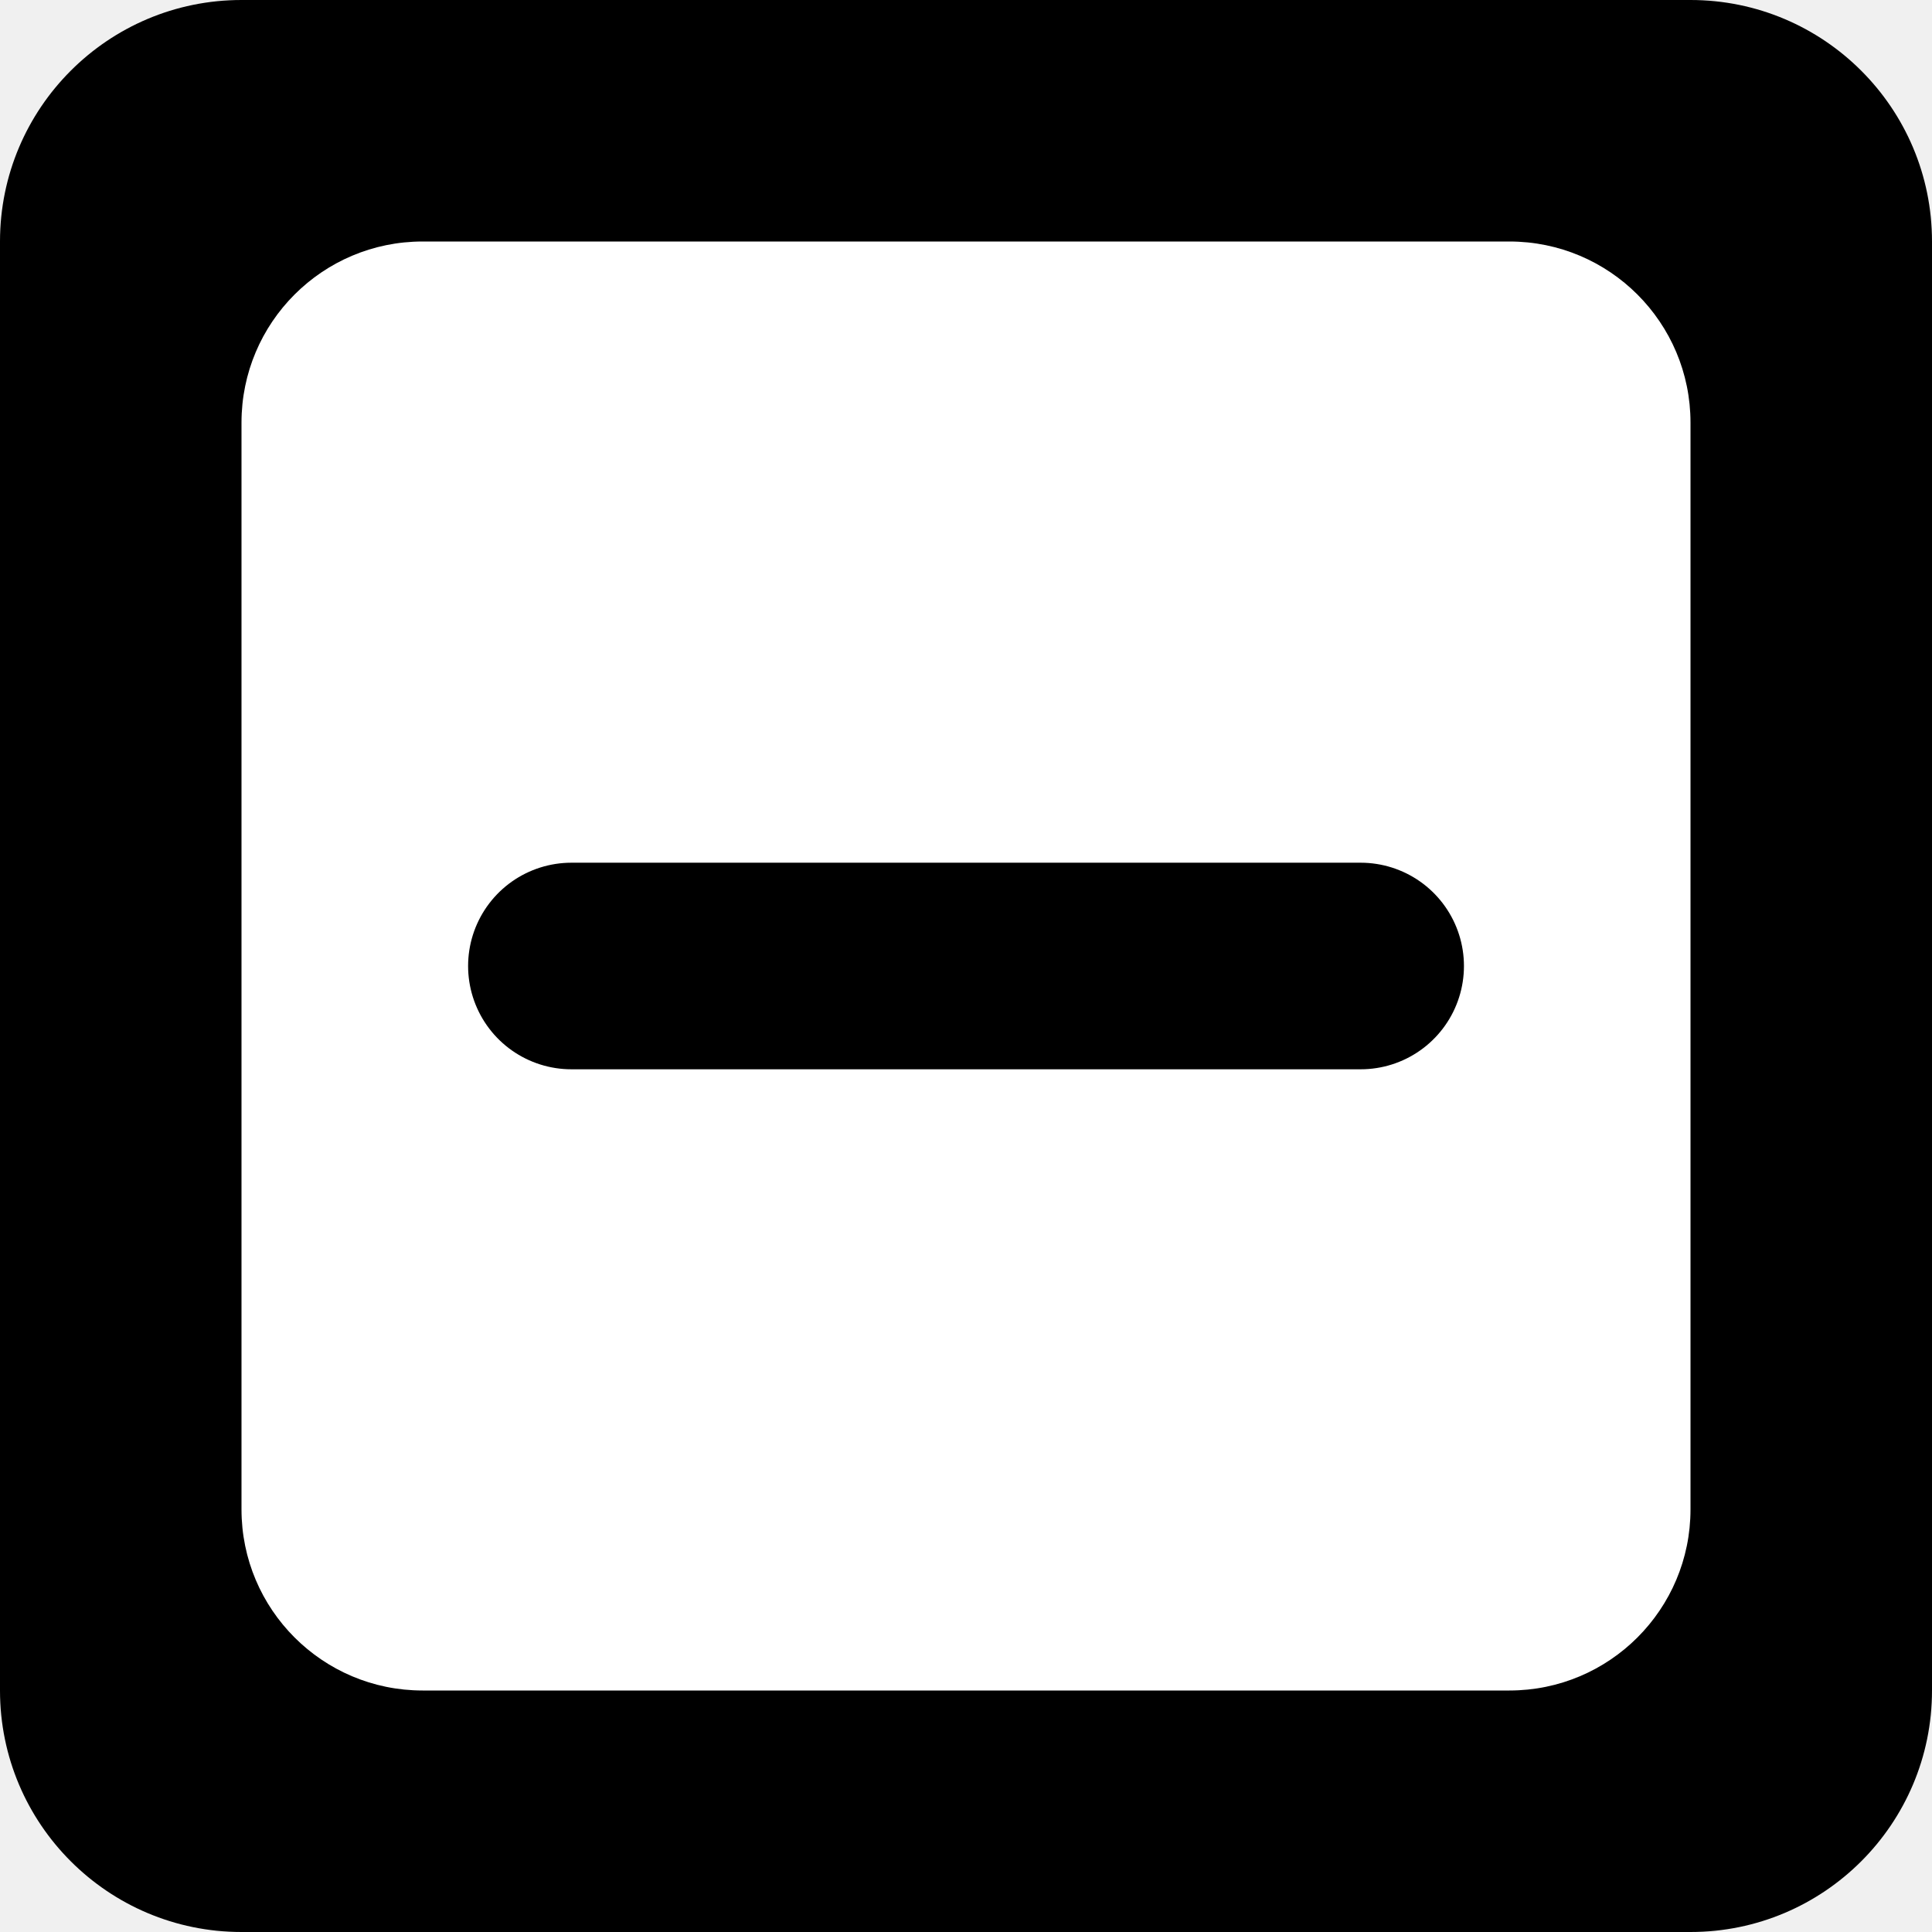
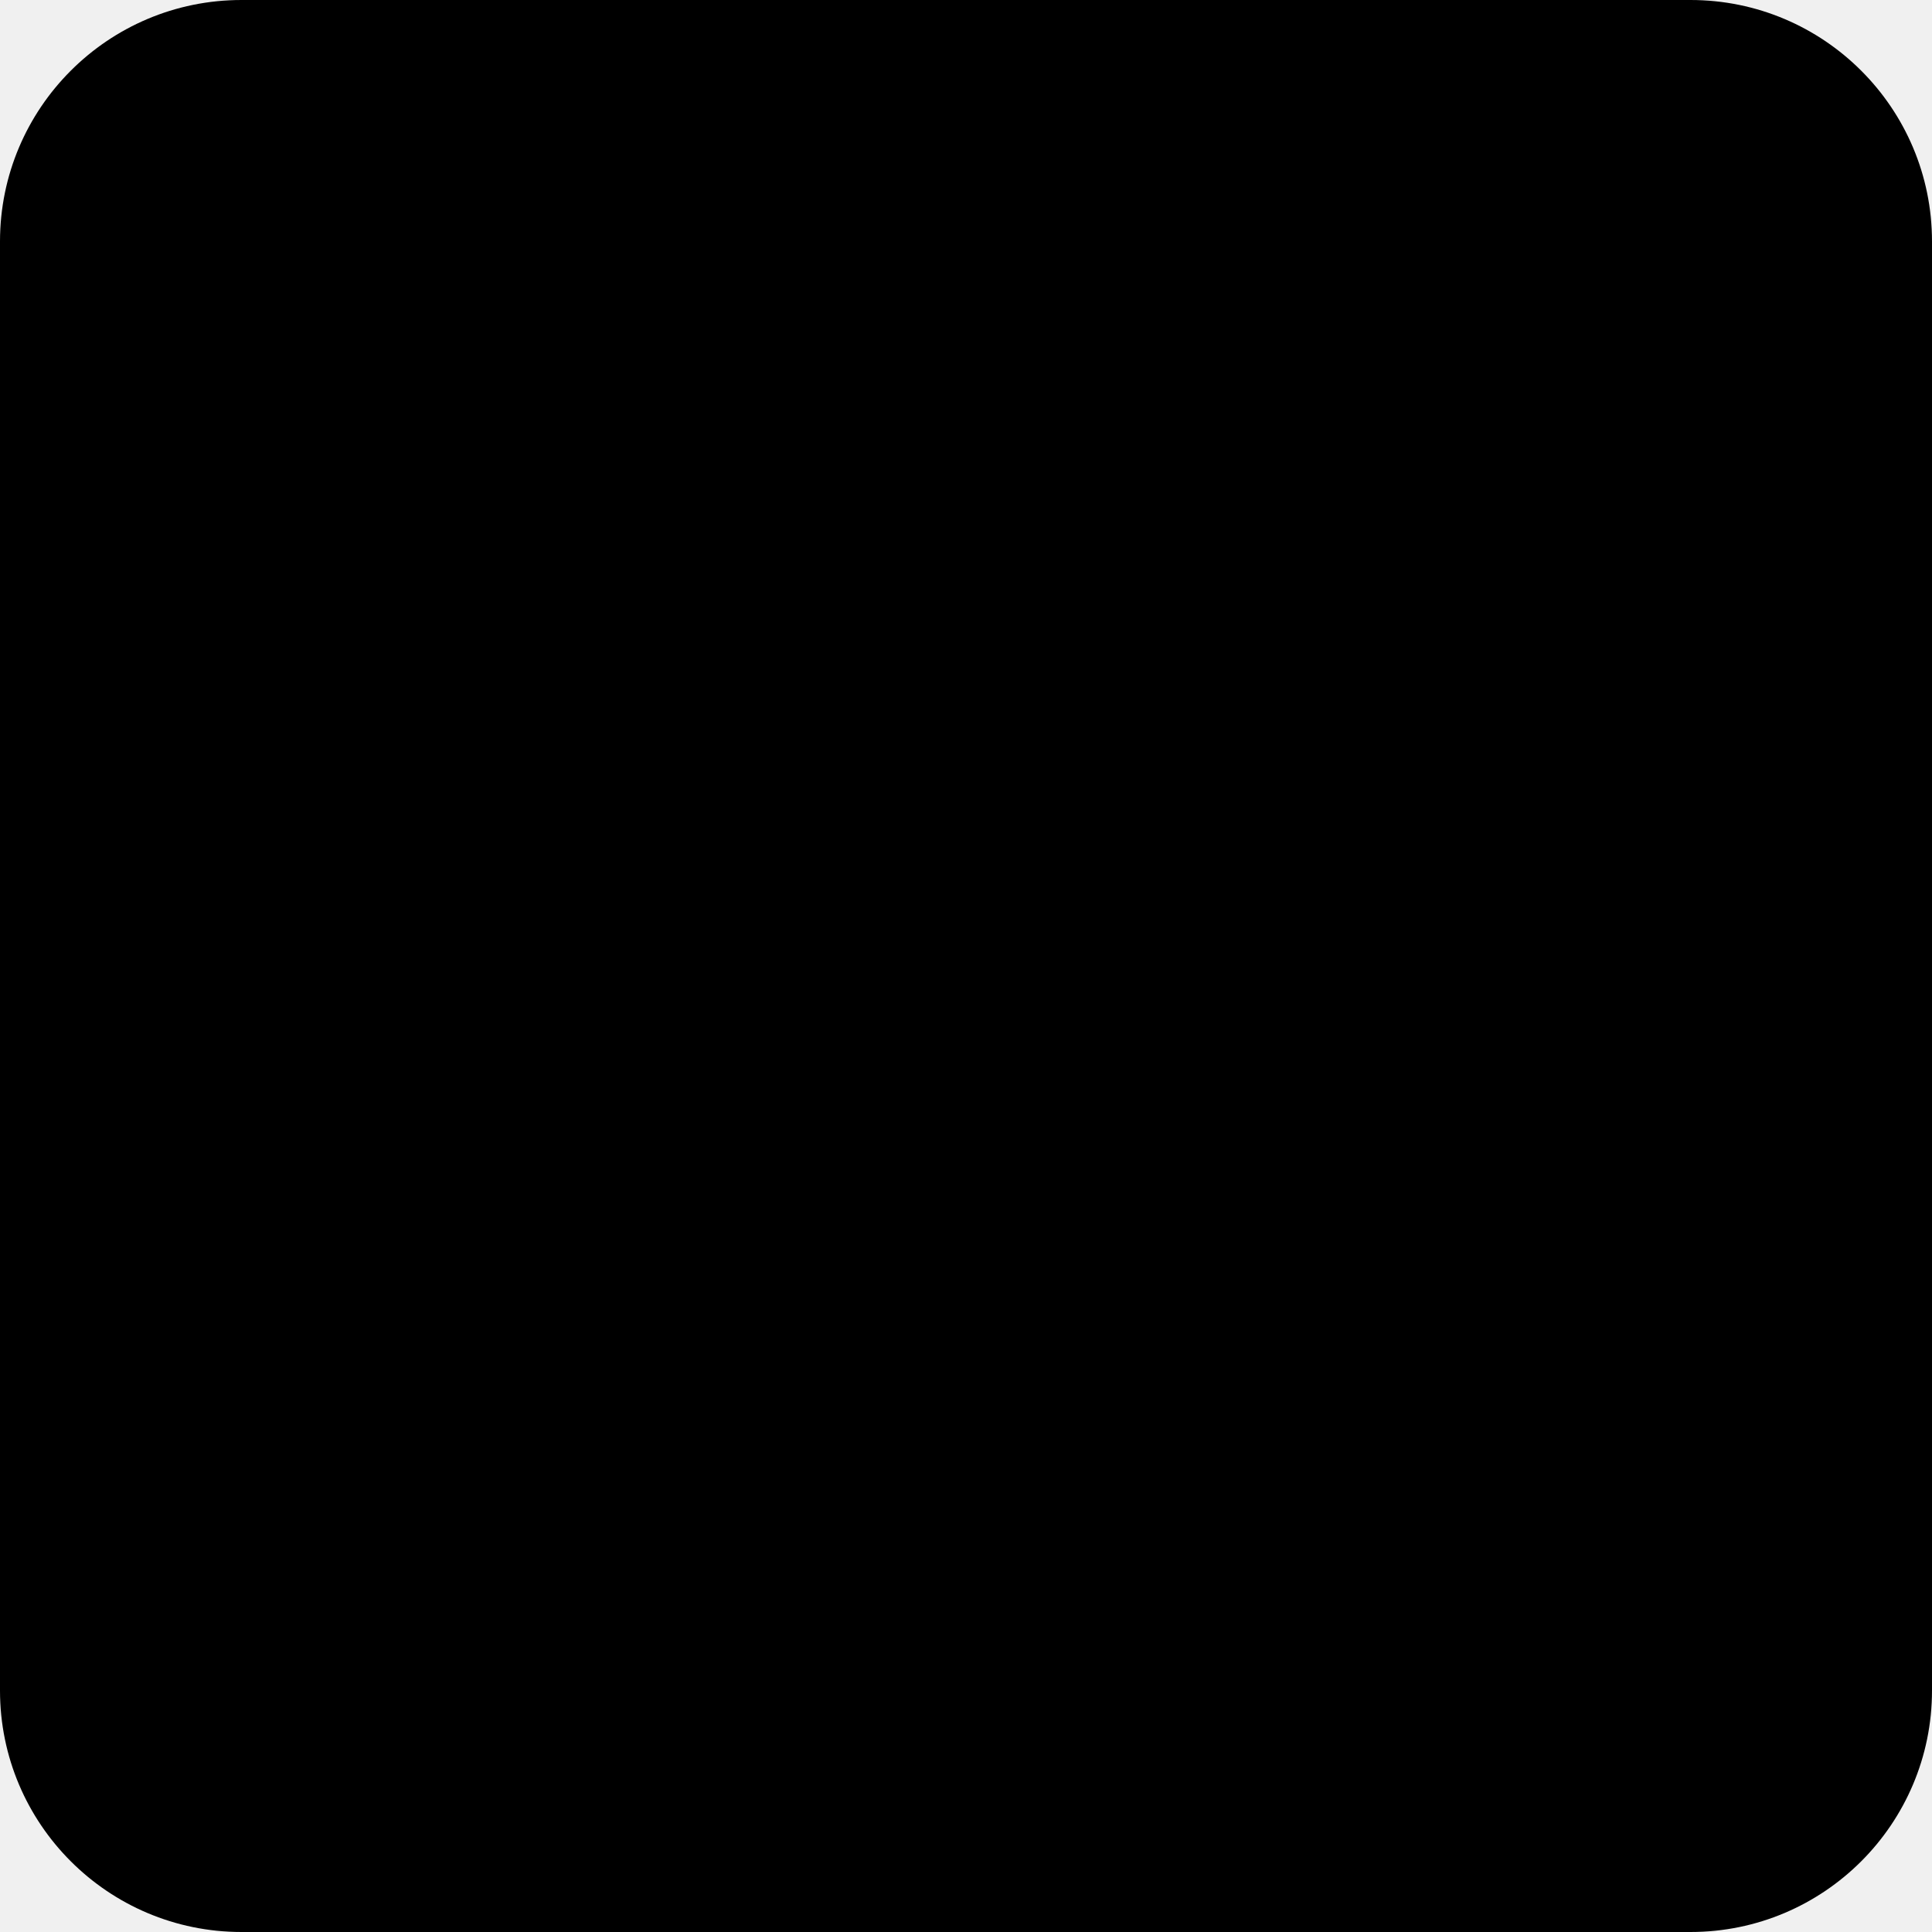
<svg xmlns="http://www.w3.org/2000/svg" width="40mm" height="40mm" viewBox="0 0 40 40" version="1.1" id="svg1">
  <style id="style1" />
  <defs id="defs1">
    <linearGradient id="swatch4">
      <stop style="stop-color:#039c03;stop-opacity:1;" offset="0" id="stop4" />
    </linearGradient>
    <linearGradient id="swatch3">
      <stop style="stop-color:#ffd000;stop-opacity:1;" offset="0" id="stop3" />
    </linearGradient>
    <linearGradient id="swatch2">
      <stop style="stop-color:#a40000;stop-opacity:1;" offset="0" id="stop2" />
    </linearGradient>
    <linearGradient id="swatch1">
      <stop style="stop-color:#373737;stop-opacity:1;" offset="0" id="stop1" />
    </linearGradient>
  </defs>
  <g id="layer1" transform="translate(-110,-45)">
    <rect style="fill:#000000;stroke-width:0.265" id="rect2" width="40" height="40" x="110" y="45" rx="5" ry="5" />
-     <rect style="fill:#ffffff;fill-opacity:1;stroke-width:0.198" id="rect2-3" width="30" height="30" x="115" y="50" rx="3.75" ry="3.75" />
+     <rect style="fill-opacity:1;stroke-width:0.198" id="rect2-3" width="30" height="30" x="115" y="50" rx="3.75" ry="3.75" />
    <path style="fill:#ffffff;fill-opacity:1;stroke:#000000;stroke-width:4.277;stroke-linecap:round;stroke-dasharray:none;stroke-opacity:1" d="m 121.83,65 h 16.341" id="path3" />
  </g>
</svg>
